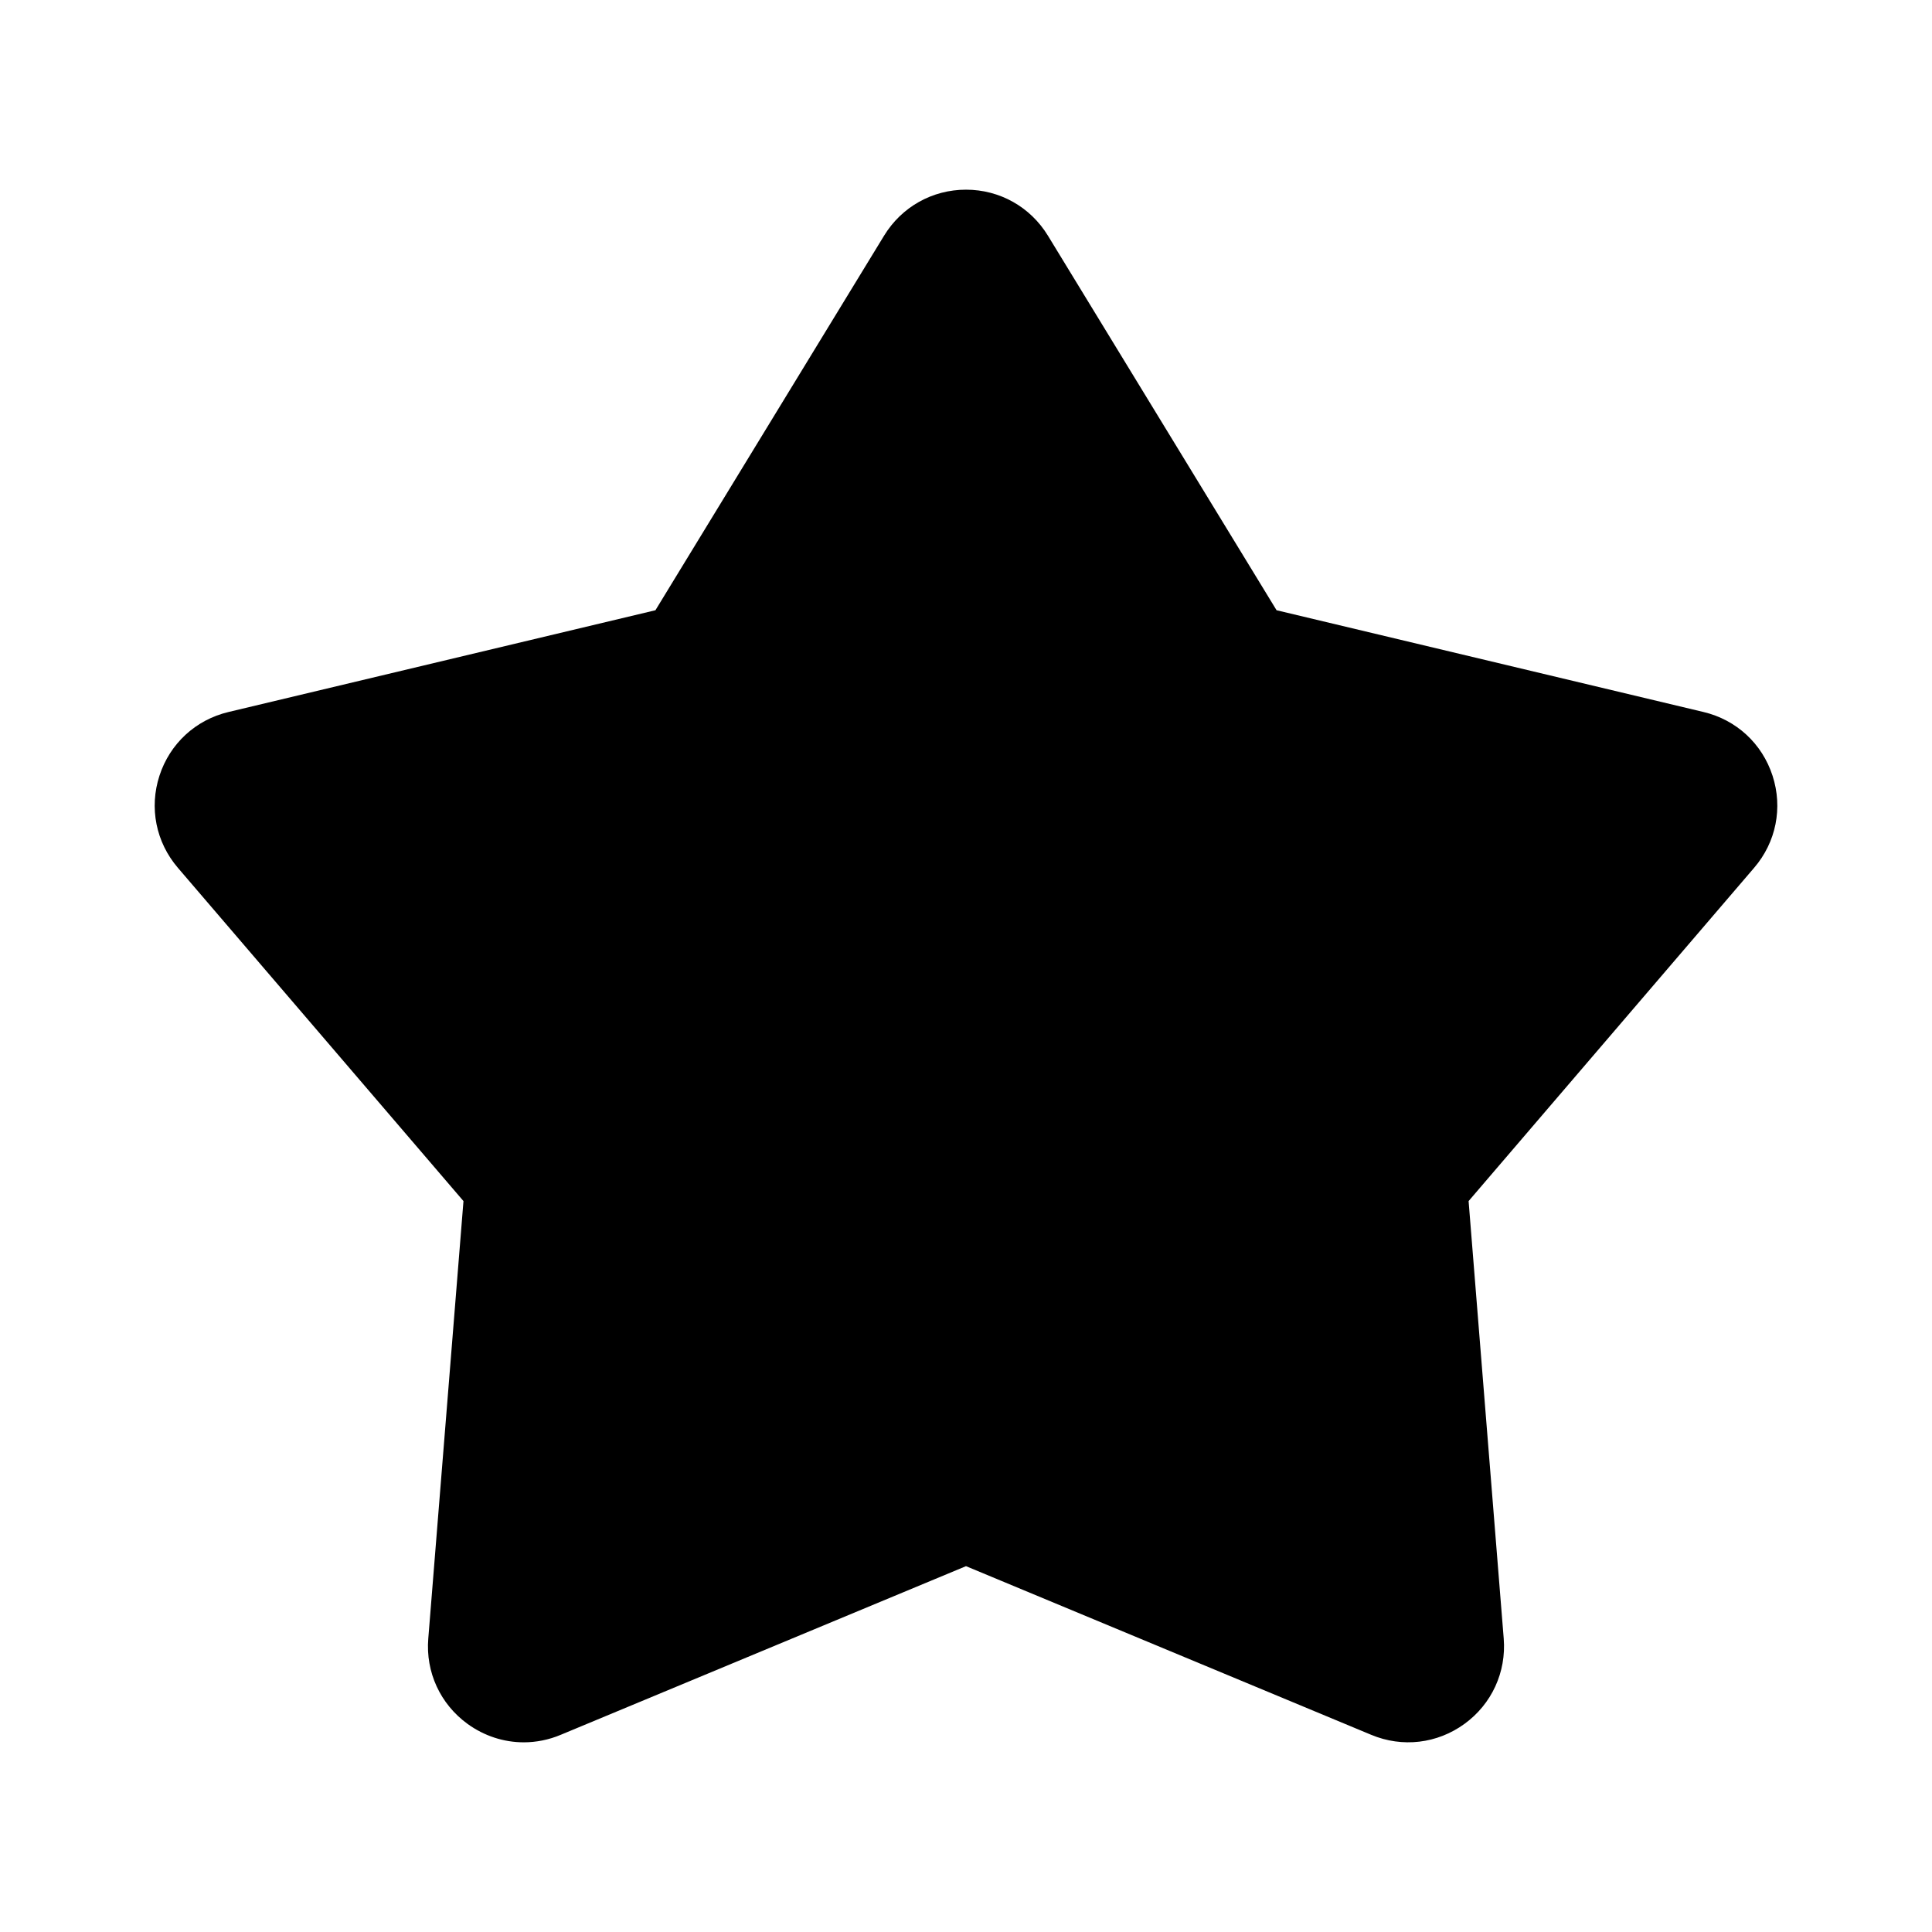
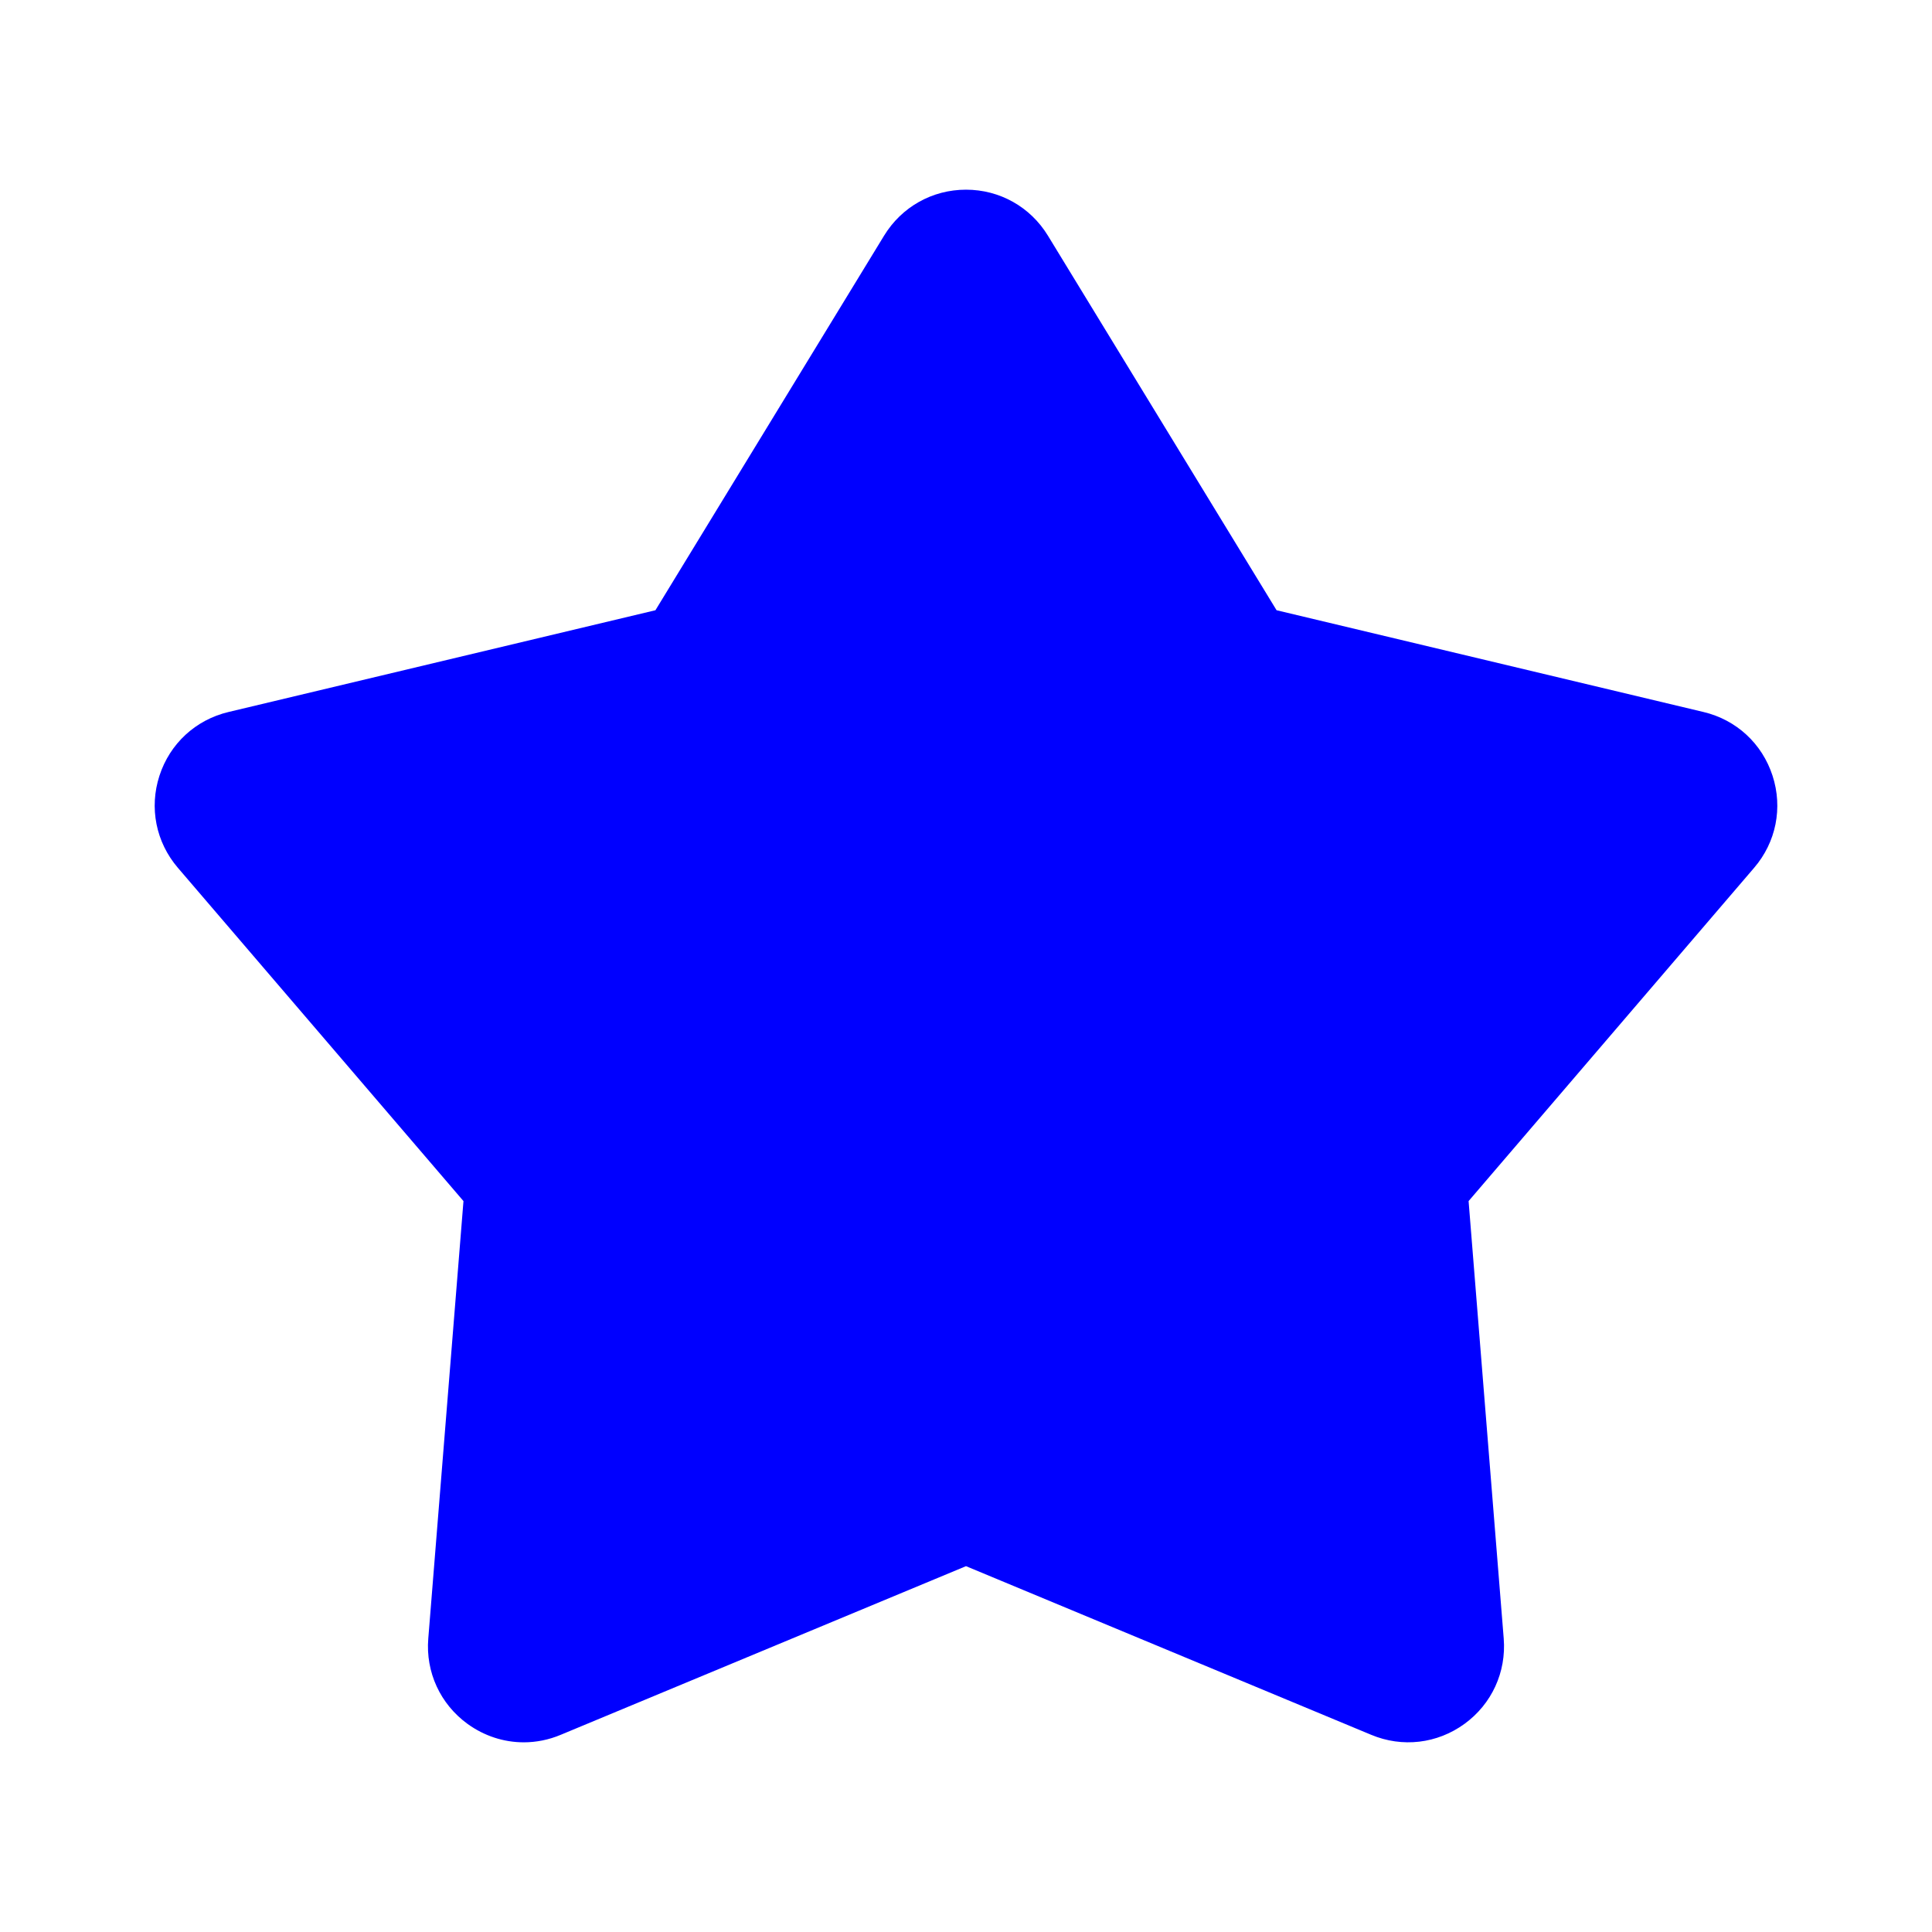
<svg xmlns="http://www.w3.org/2000/svg" viewBox="0 0 28 28" fill="none">
-   <path d="M7.591 25.251C7.303 25.251 7.019 25.16 6.776 24.984C6.381 24.697 6.167 24.234 6.207 23.747L6.717 17.407L2.578 12.577C2.26 12.206 2.16 11.707 2.311 11.242C2.462 10.777 2.836 10.432 3.311 10.319L9.499 8.844L12.813 3.415C13.068 2.998 13.512 2.749 14 2.749C14.488 2.749 14.932 2.998 15.187 3.415L18.501 8.844L24.689 10.319C25.165 10.432 25.538 10.777 25.689 11.242C25.84 11.707 25.741 12.206 25.422 12.577L21.284 17.407L21.793 23.747C21.832 24.234 21.619 24.697 21.224 24.984C20.829 25.271 20.324 25.331 19.872 25.142L14 22.698L8.127 25.142C7.954 25.215 7.771 25.251 7.591 25.251Z" fill="currentColor" />
+   <path d="M7.591 25.251C7.303 25.251 7.019 25.16 6.776 24.984C6.381 24.697 6.167 24.234 6.207 23.747L6.717 17.407L2.578 12.577C2.26 12.206 2.16 11.707 2.311 11.242C2.462 10.777 2.836 10.432 3.311 10.319L9.499 8.844L12.813 3.415C13.068 2.998 13.512 2.749 14 2.749C14.488 2.749 14.932 2.998 15.187 3.415L18.501 8.844L24.689 10.319C25.165 10.432 25.538 10.777 25.689 11.242C25.84 11.707 25.741 12.206 25.422 12.577L21.284 17.407L21.793 23.747C21.832 24.234 21.619 24.697 21.224 24.984C20.829 25.271 20.324 25.331 19.872 25.142L14 22.698L8.127 25.142C7.954 25.215 7.771 25.251 7.591 25.251Z" fill="blue" />
</svg>
